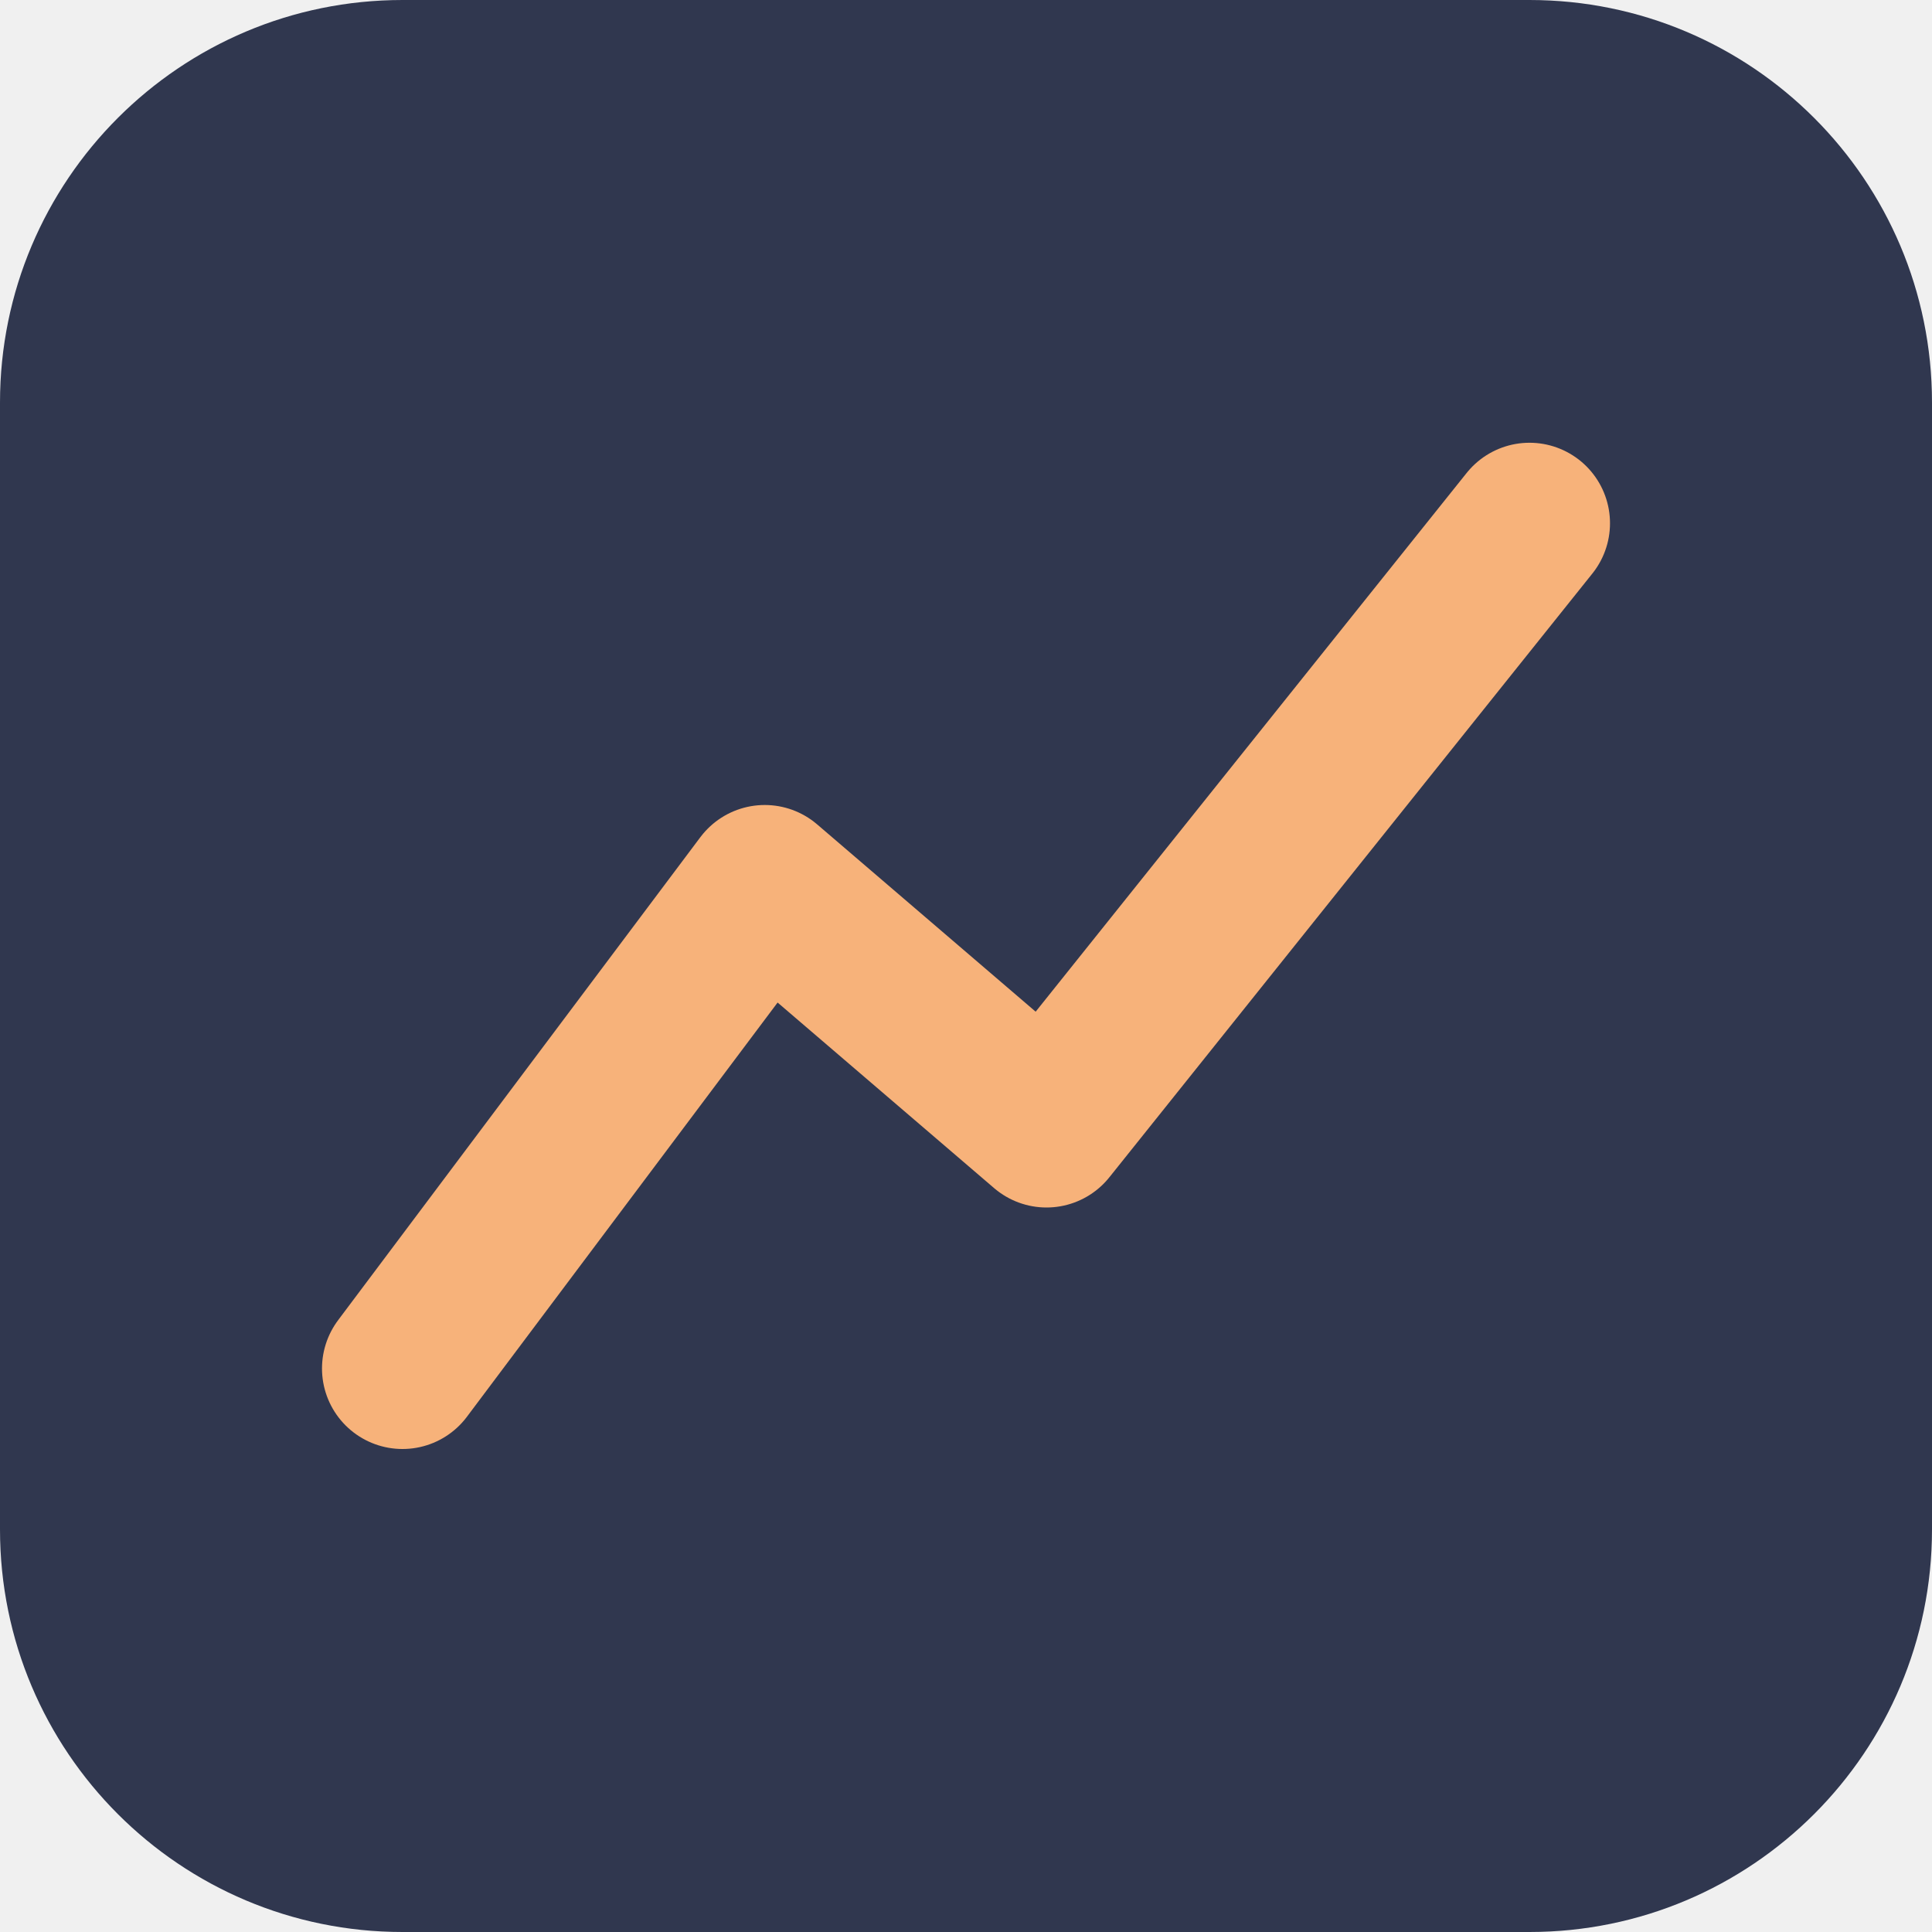
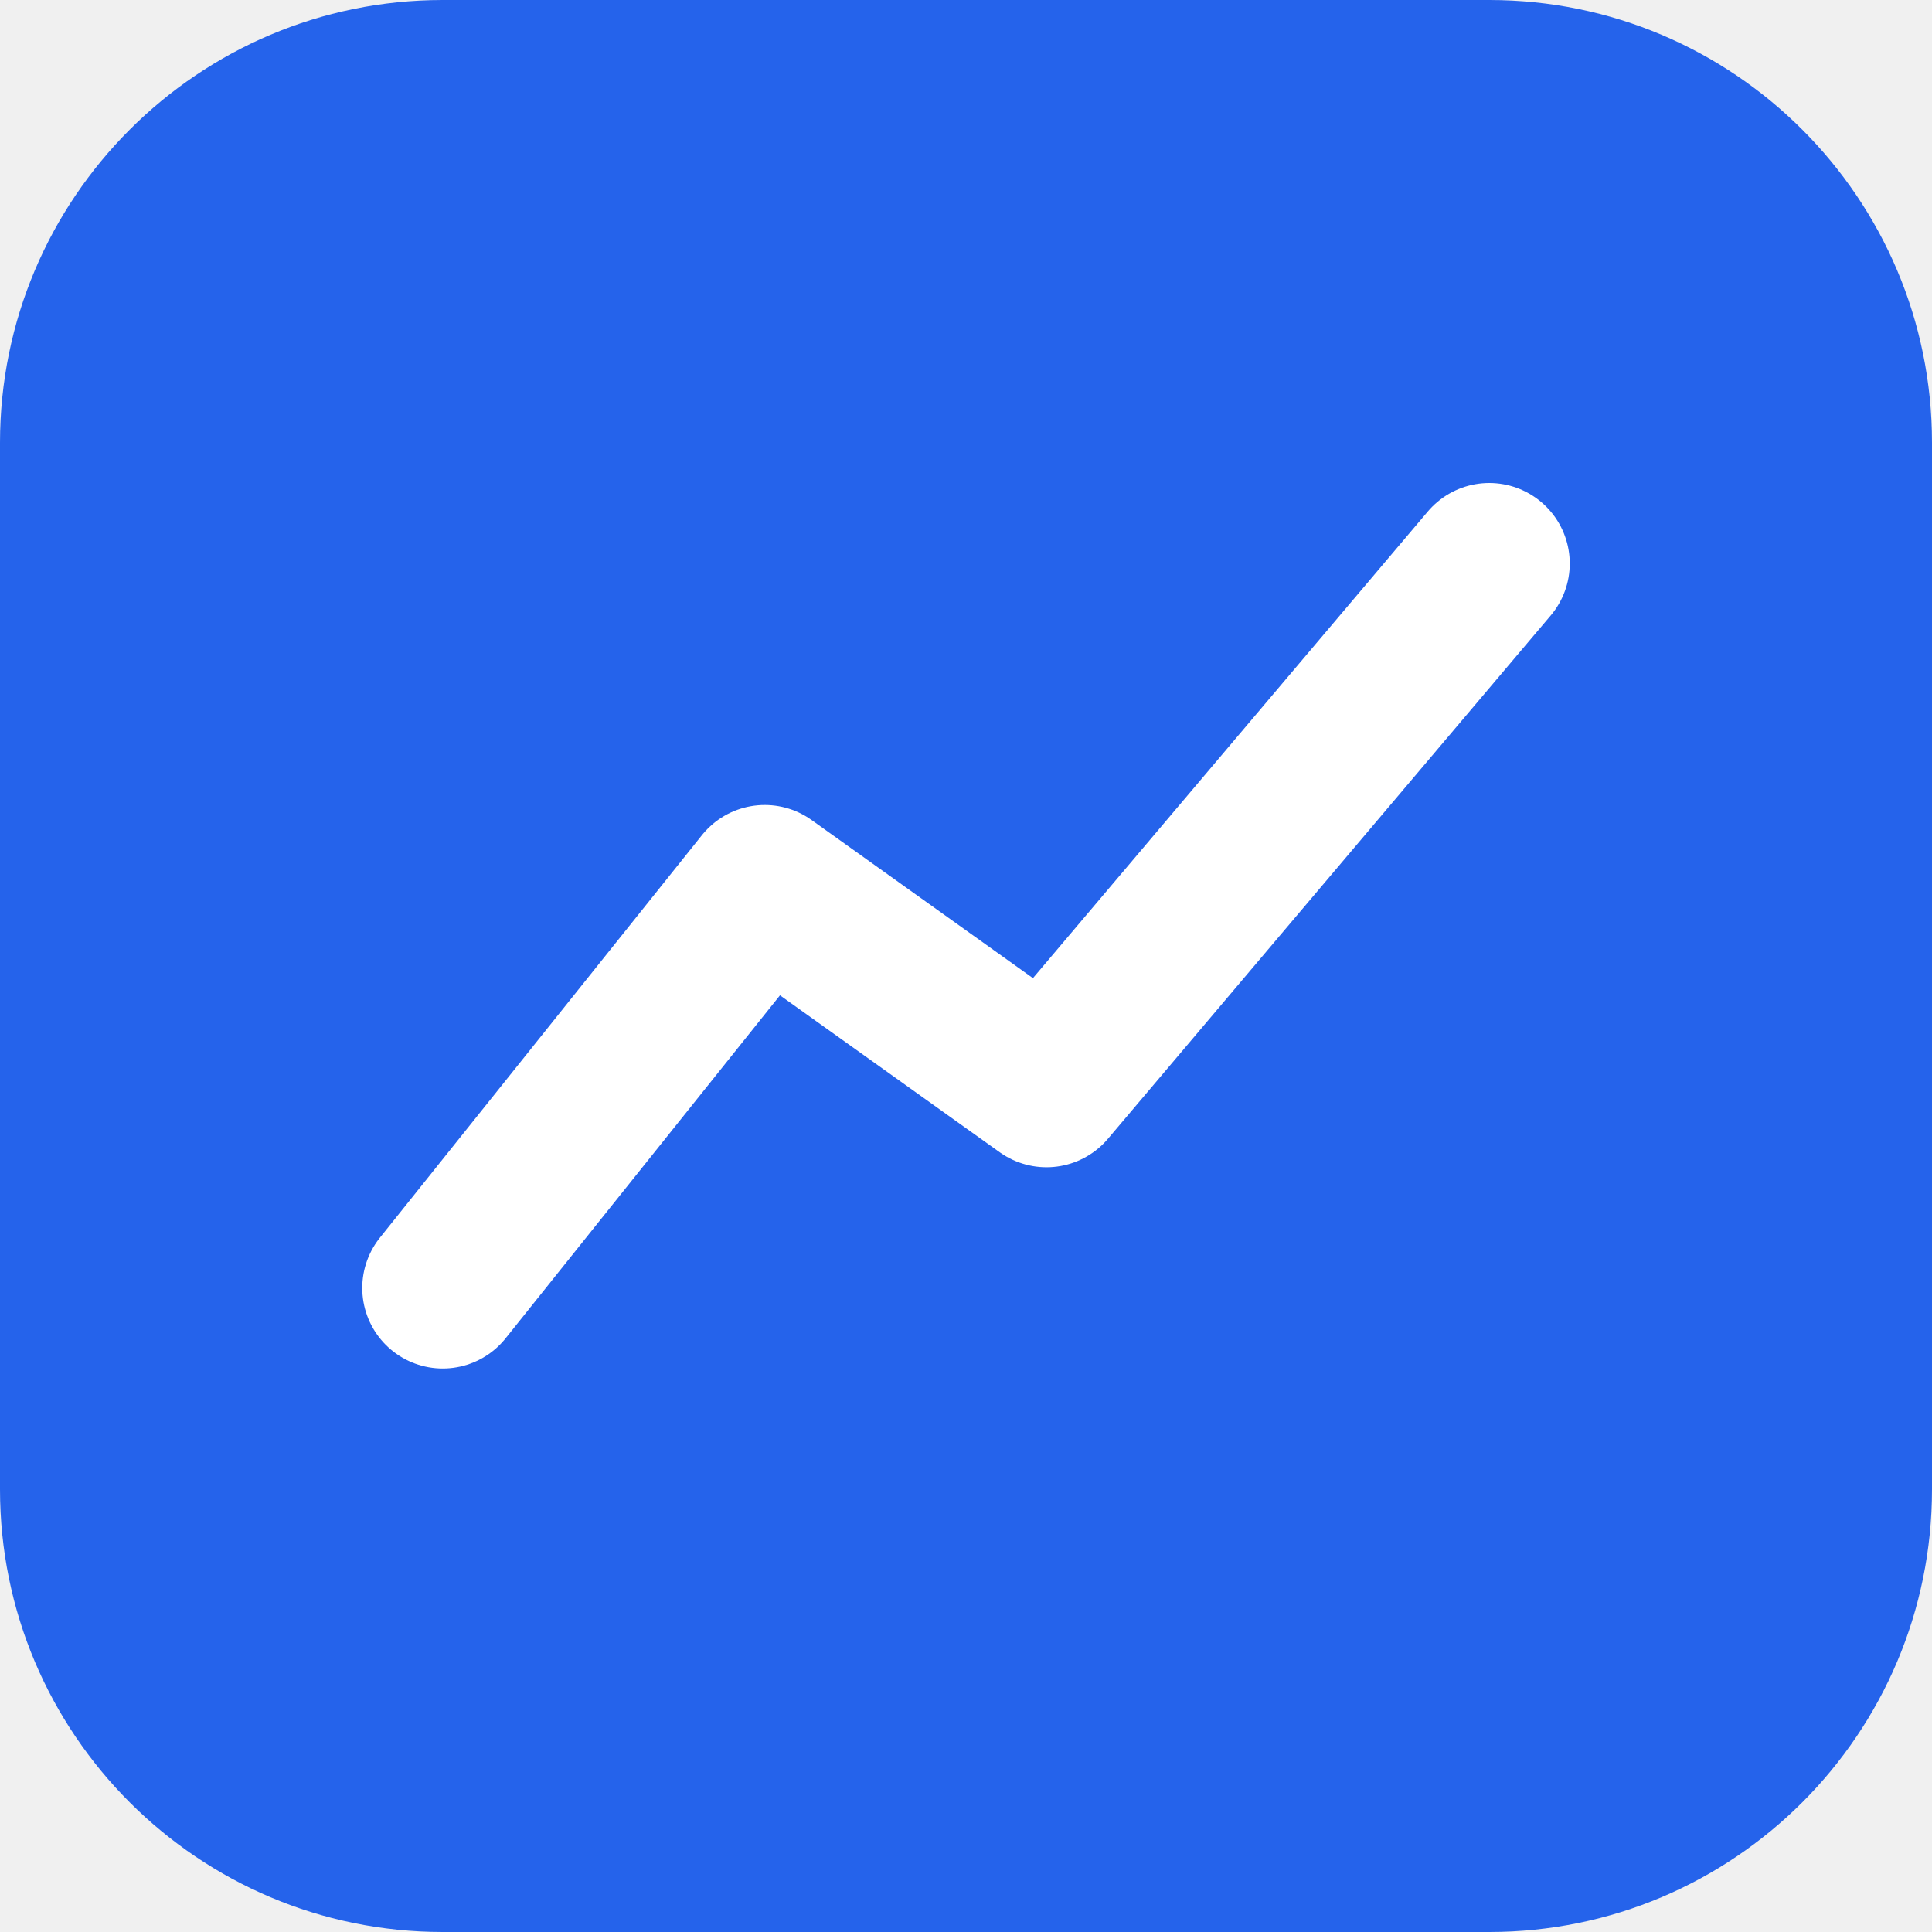
<svg xmlns="http://www.w3.org/2000/svg" viewBox="0 0 48 48">
-   <rect width="48" height="48" rx="10" fill="#30374F" />
-   <path d="M10 34 L19 22 L26 28 L38 13" fill="none" stroke="#F7B27A" stroke-width="4" stroke-linecap="round" stroke-linejoin="round" />
+   <rect width="48" height="48" rx="11" fill="#2563EB" />
+   <path d="M11 32 L19 22 L26 27 L37 14" fill="none" stroke="#fff" stroke-width="4" stroke-linecap="round" stroke-linejoin="round" />
</svg>
